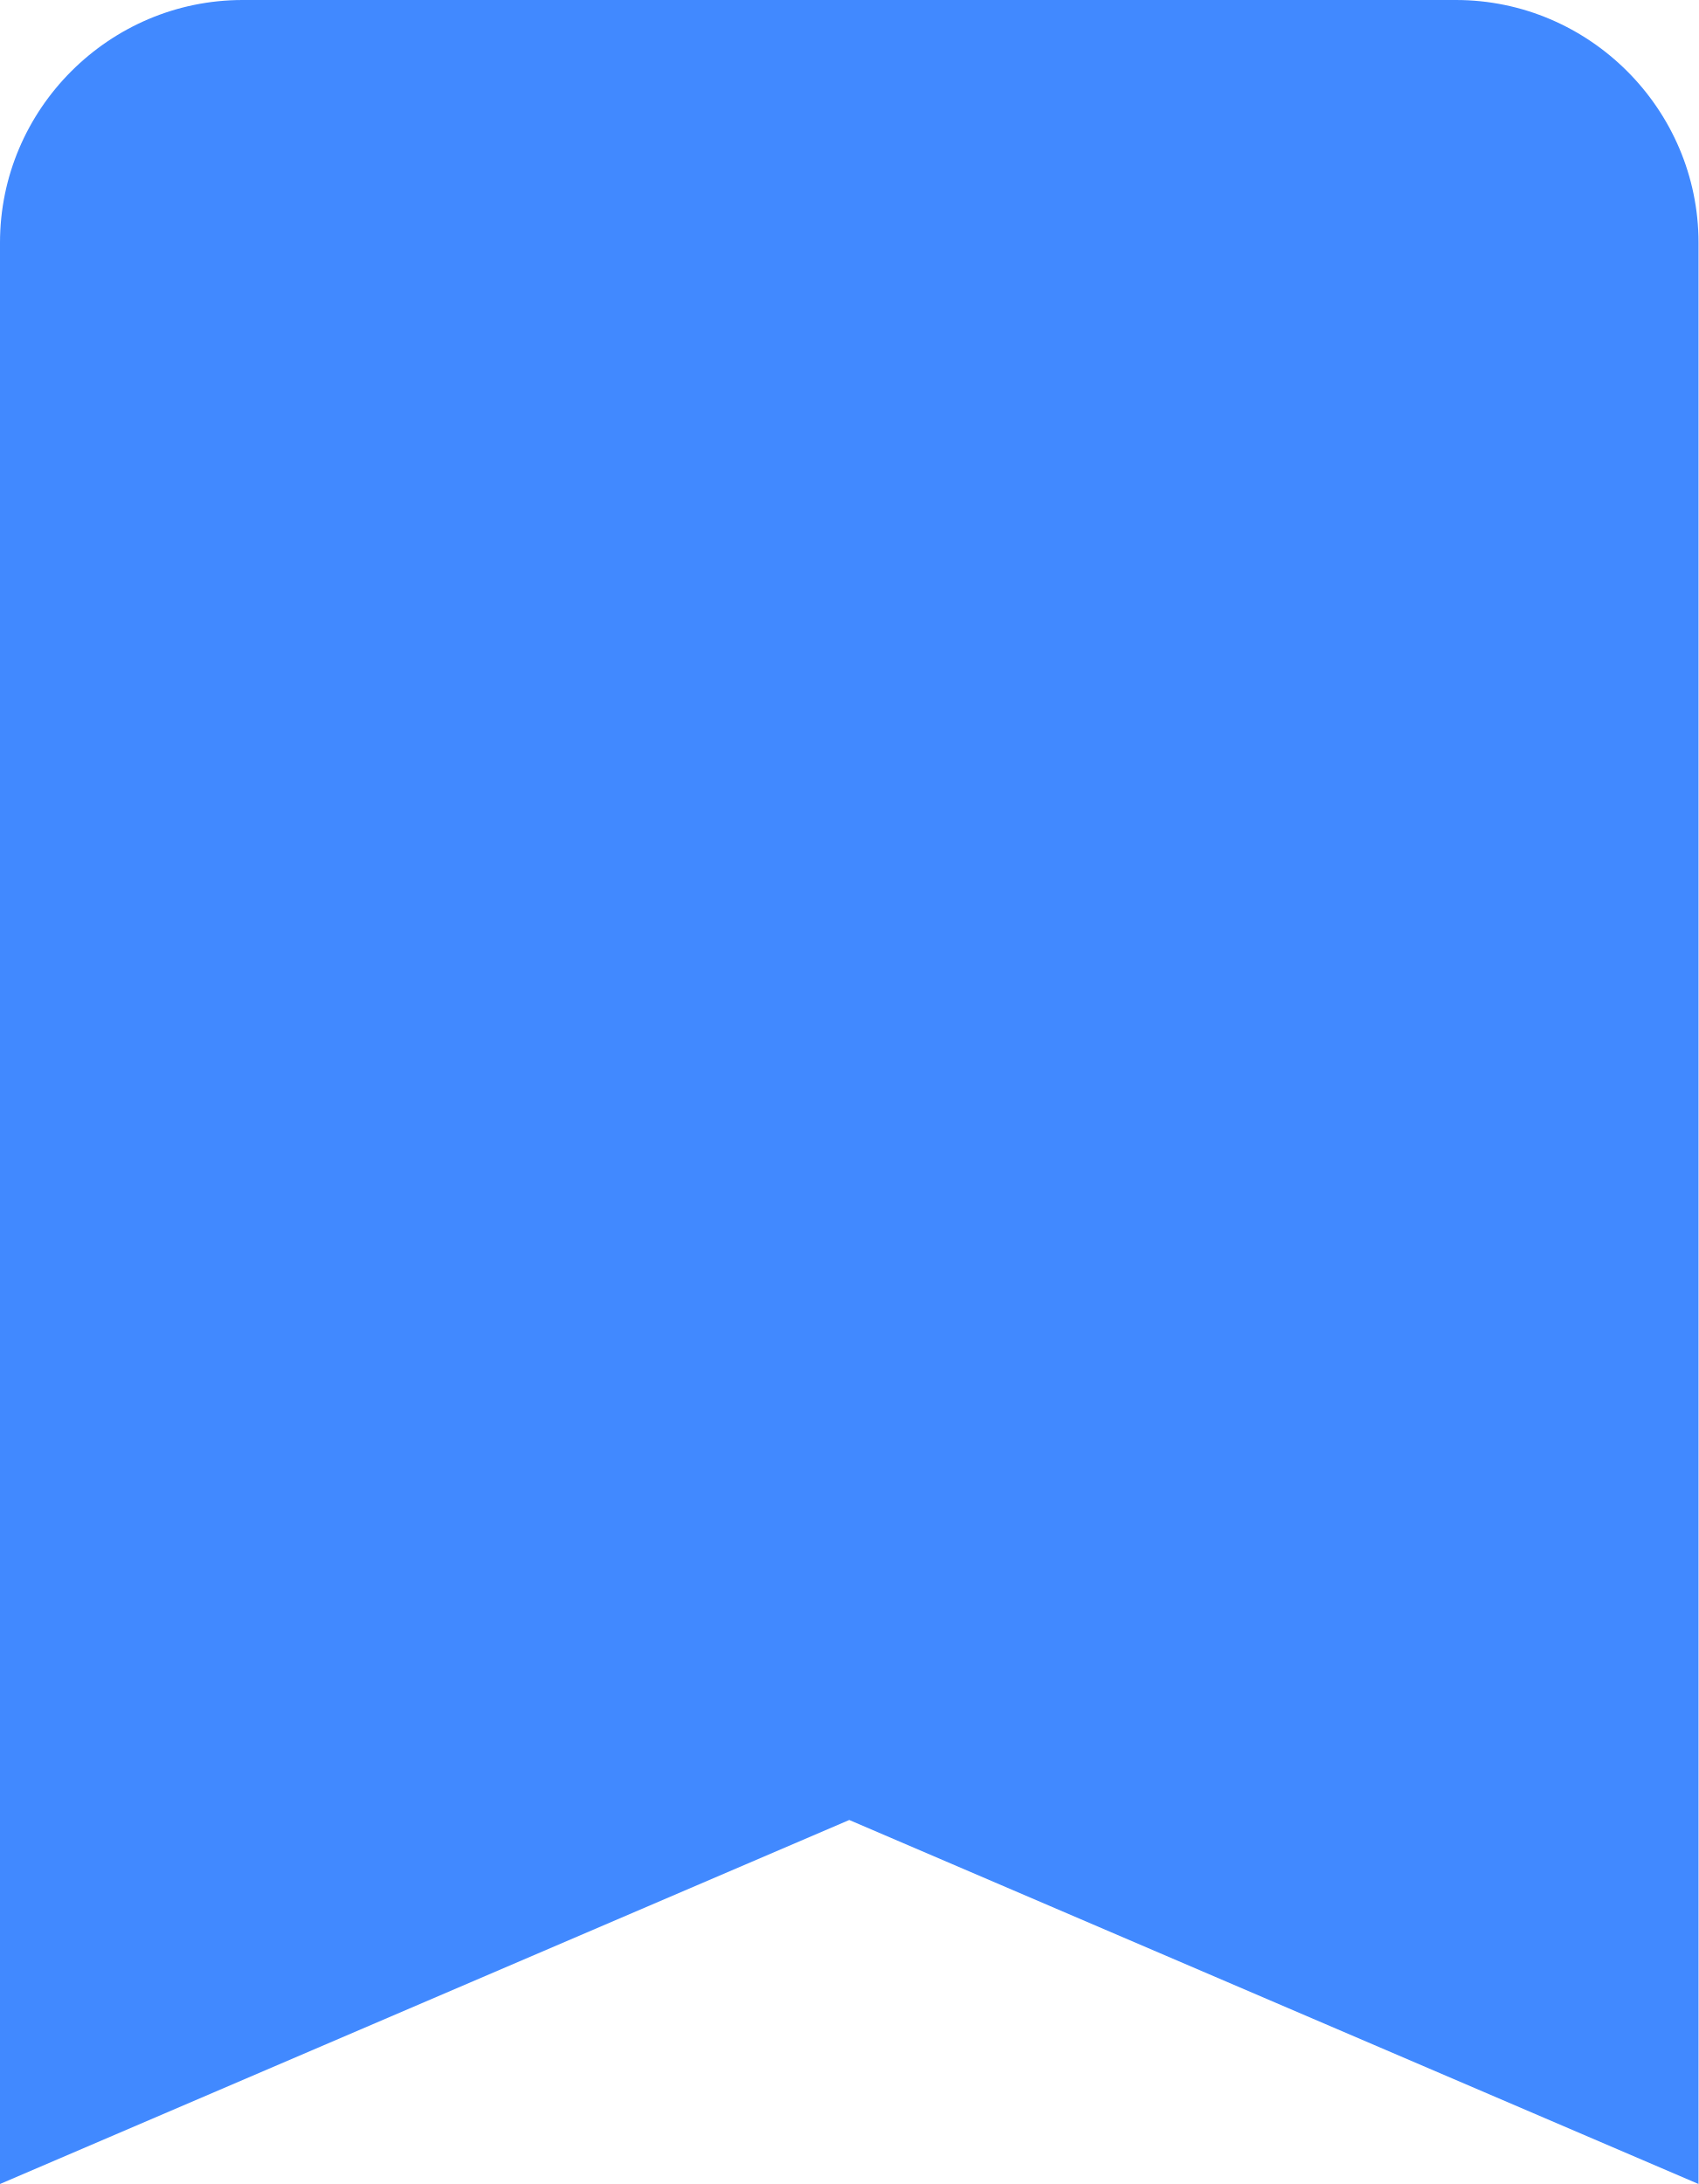
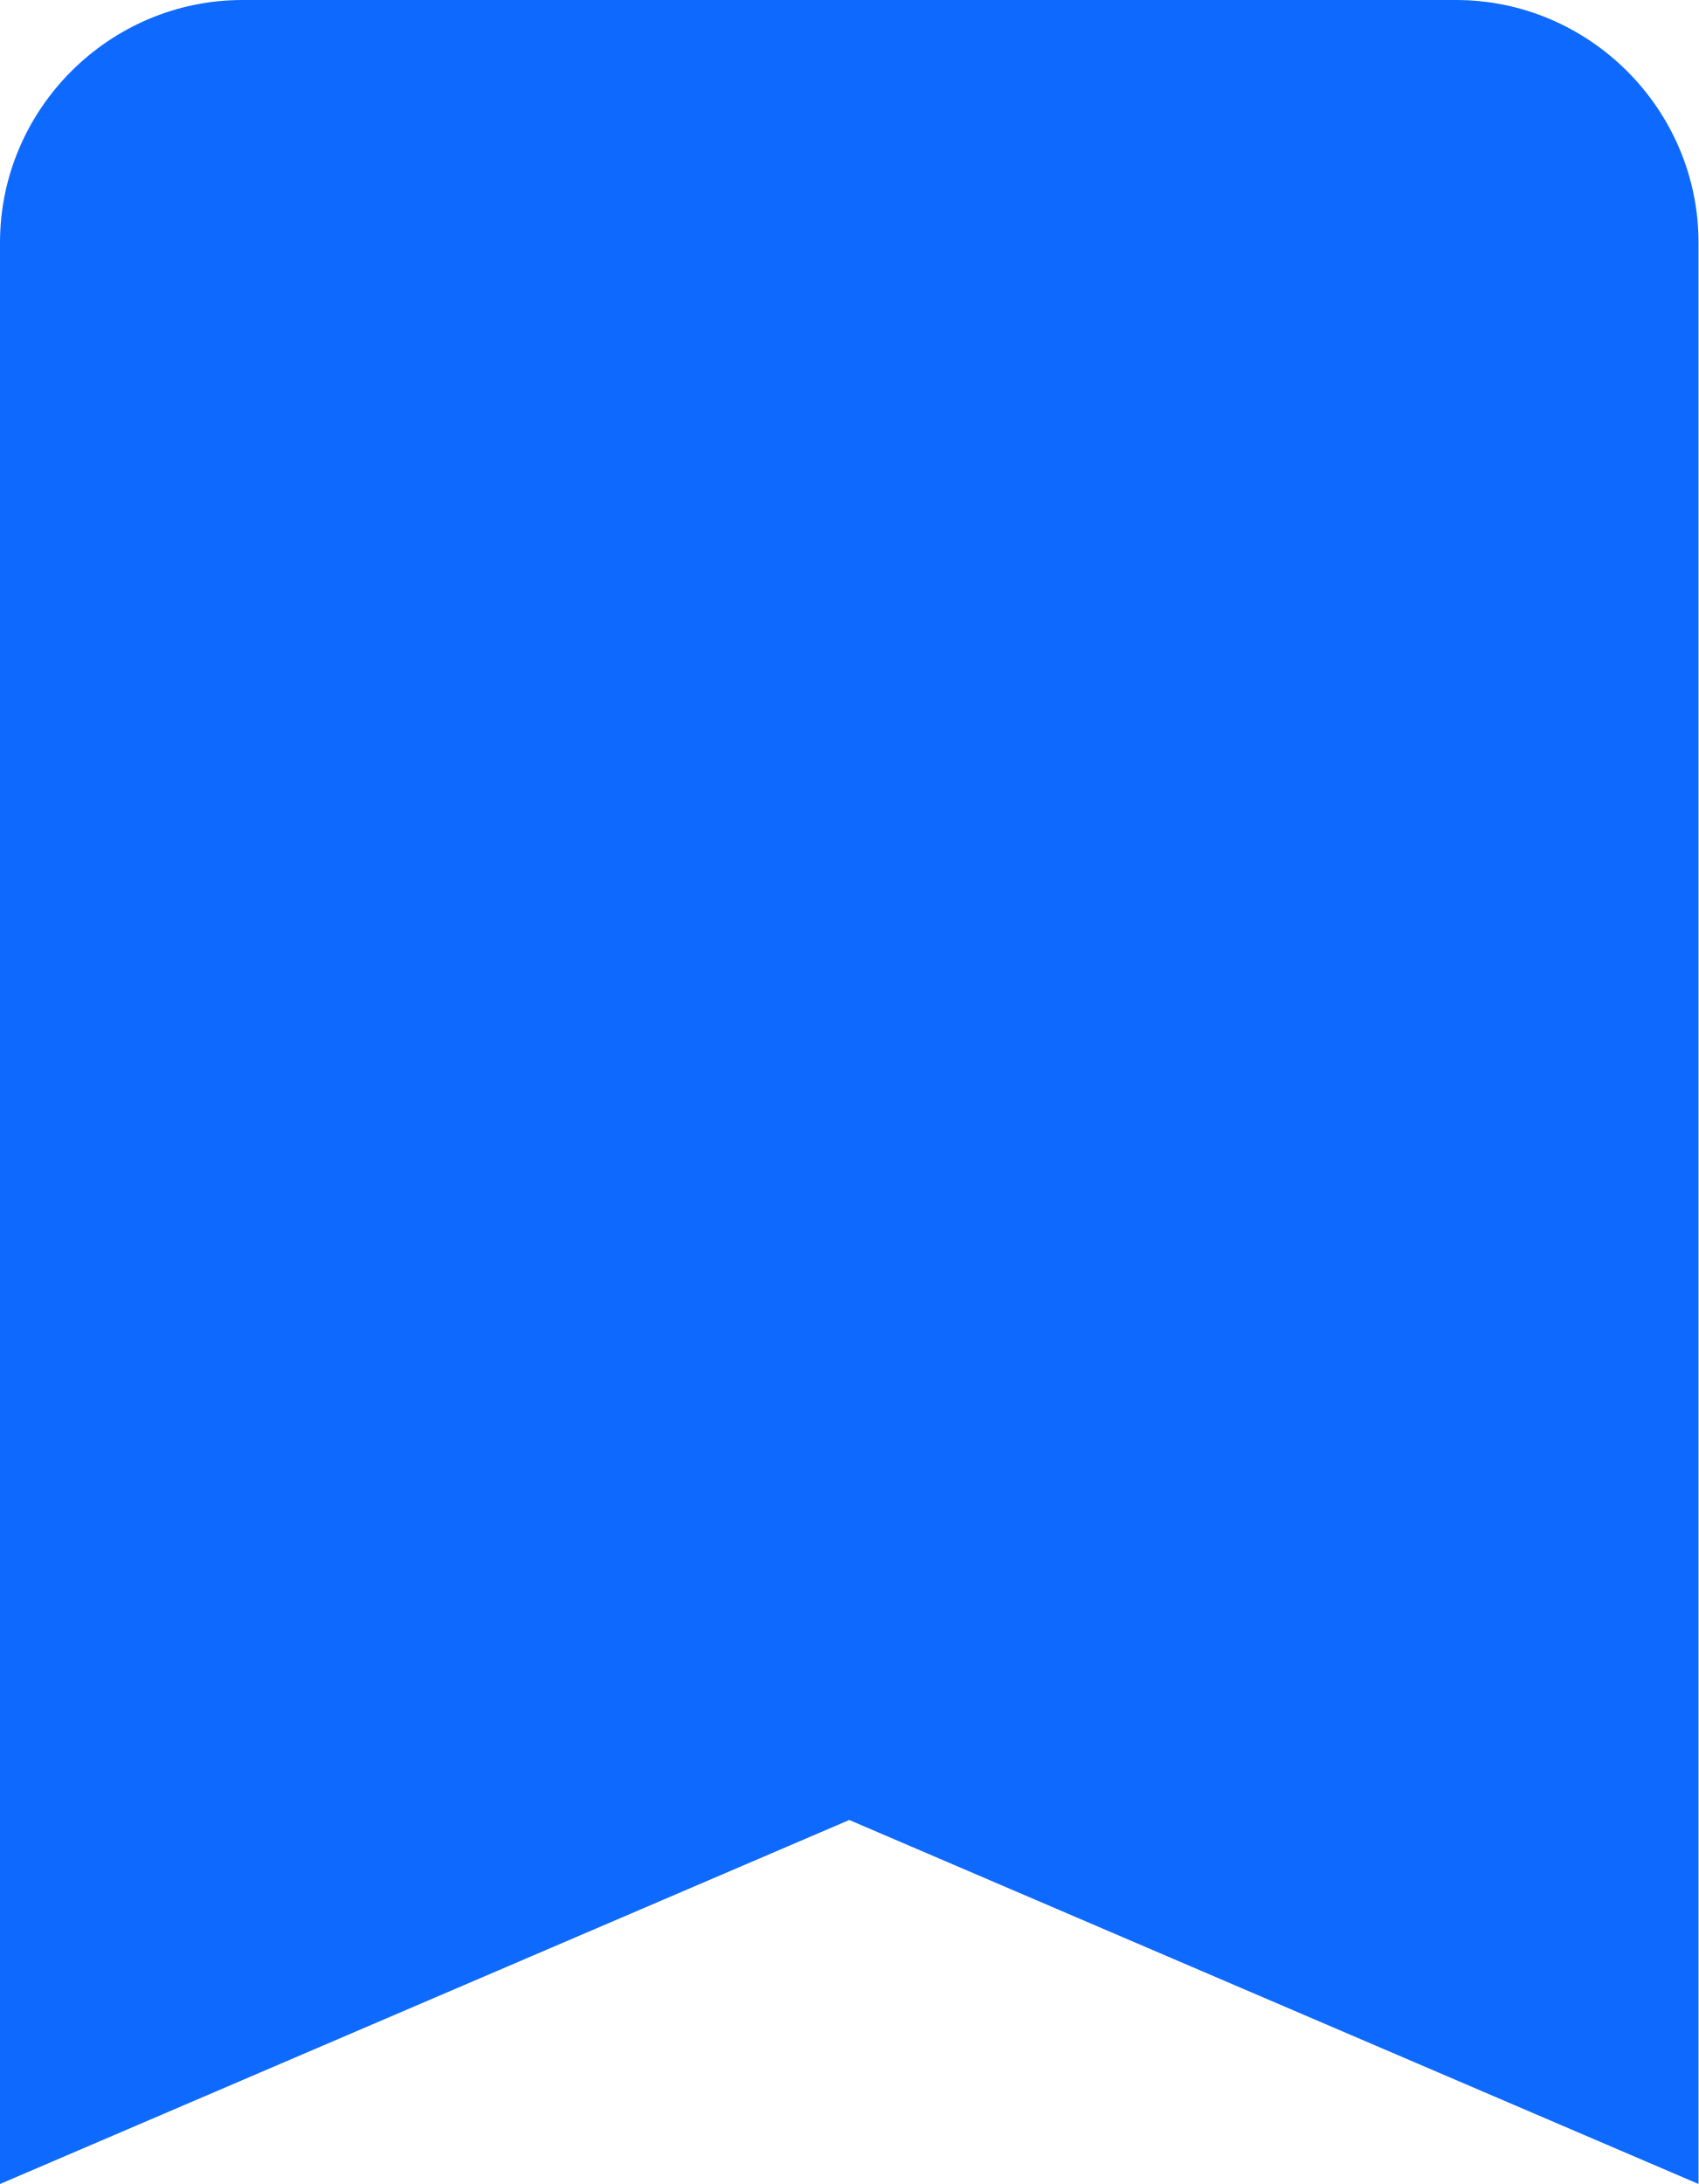
<svg xmlns="http://www.w3.org/2000/svg" width="14px" height="18px" viewBox="0 0 14 18" version="1.1">
  <g id="desktop" stroke="none" stroke-width="1" fill="none" fill-rule="evenodd">
    <g id="1st-login-or-no-collections" transform="translate(-677, -994)">
      <g id="collections" transform="translate(54, 446)">
        <g id="Picasso" transform="translate(336, 528)">
          <g id="COLLECTIONS-/-search-result">
            <g id="icons/bookmark" transform="translate(282, 17)">
              <g id="round-bookmark-24px">
                <polygon id="Path" points="0 0 24 0 24 24 0 24" />
-                 <path d="M17,3 L7,3 C5.9,3 5,3.9 5,5 L5,21 L12,18 L19,21 L19,5 C19,3.9 18.1,3 17,3 Z" id="Path" fill="#4189FF" fill-rule="nonzero" />
+                 <path d="M17,3 L7,3 C5.9,3 5,3.9 5,5 L5,21 L12,18 L19,21 L19,5 C19,3.9 18.1,3 17,3 Z" id="Path" fill="#0E69FF" fill-rule="nonzero" />
              </g>
            </g>
          </g>
        </g>
      </g>
    </g>
  </g>
</svg>
